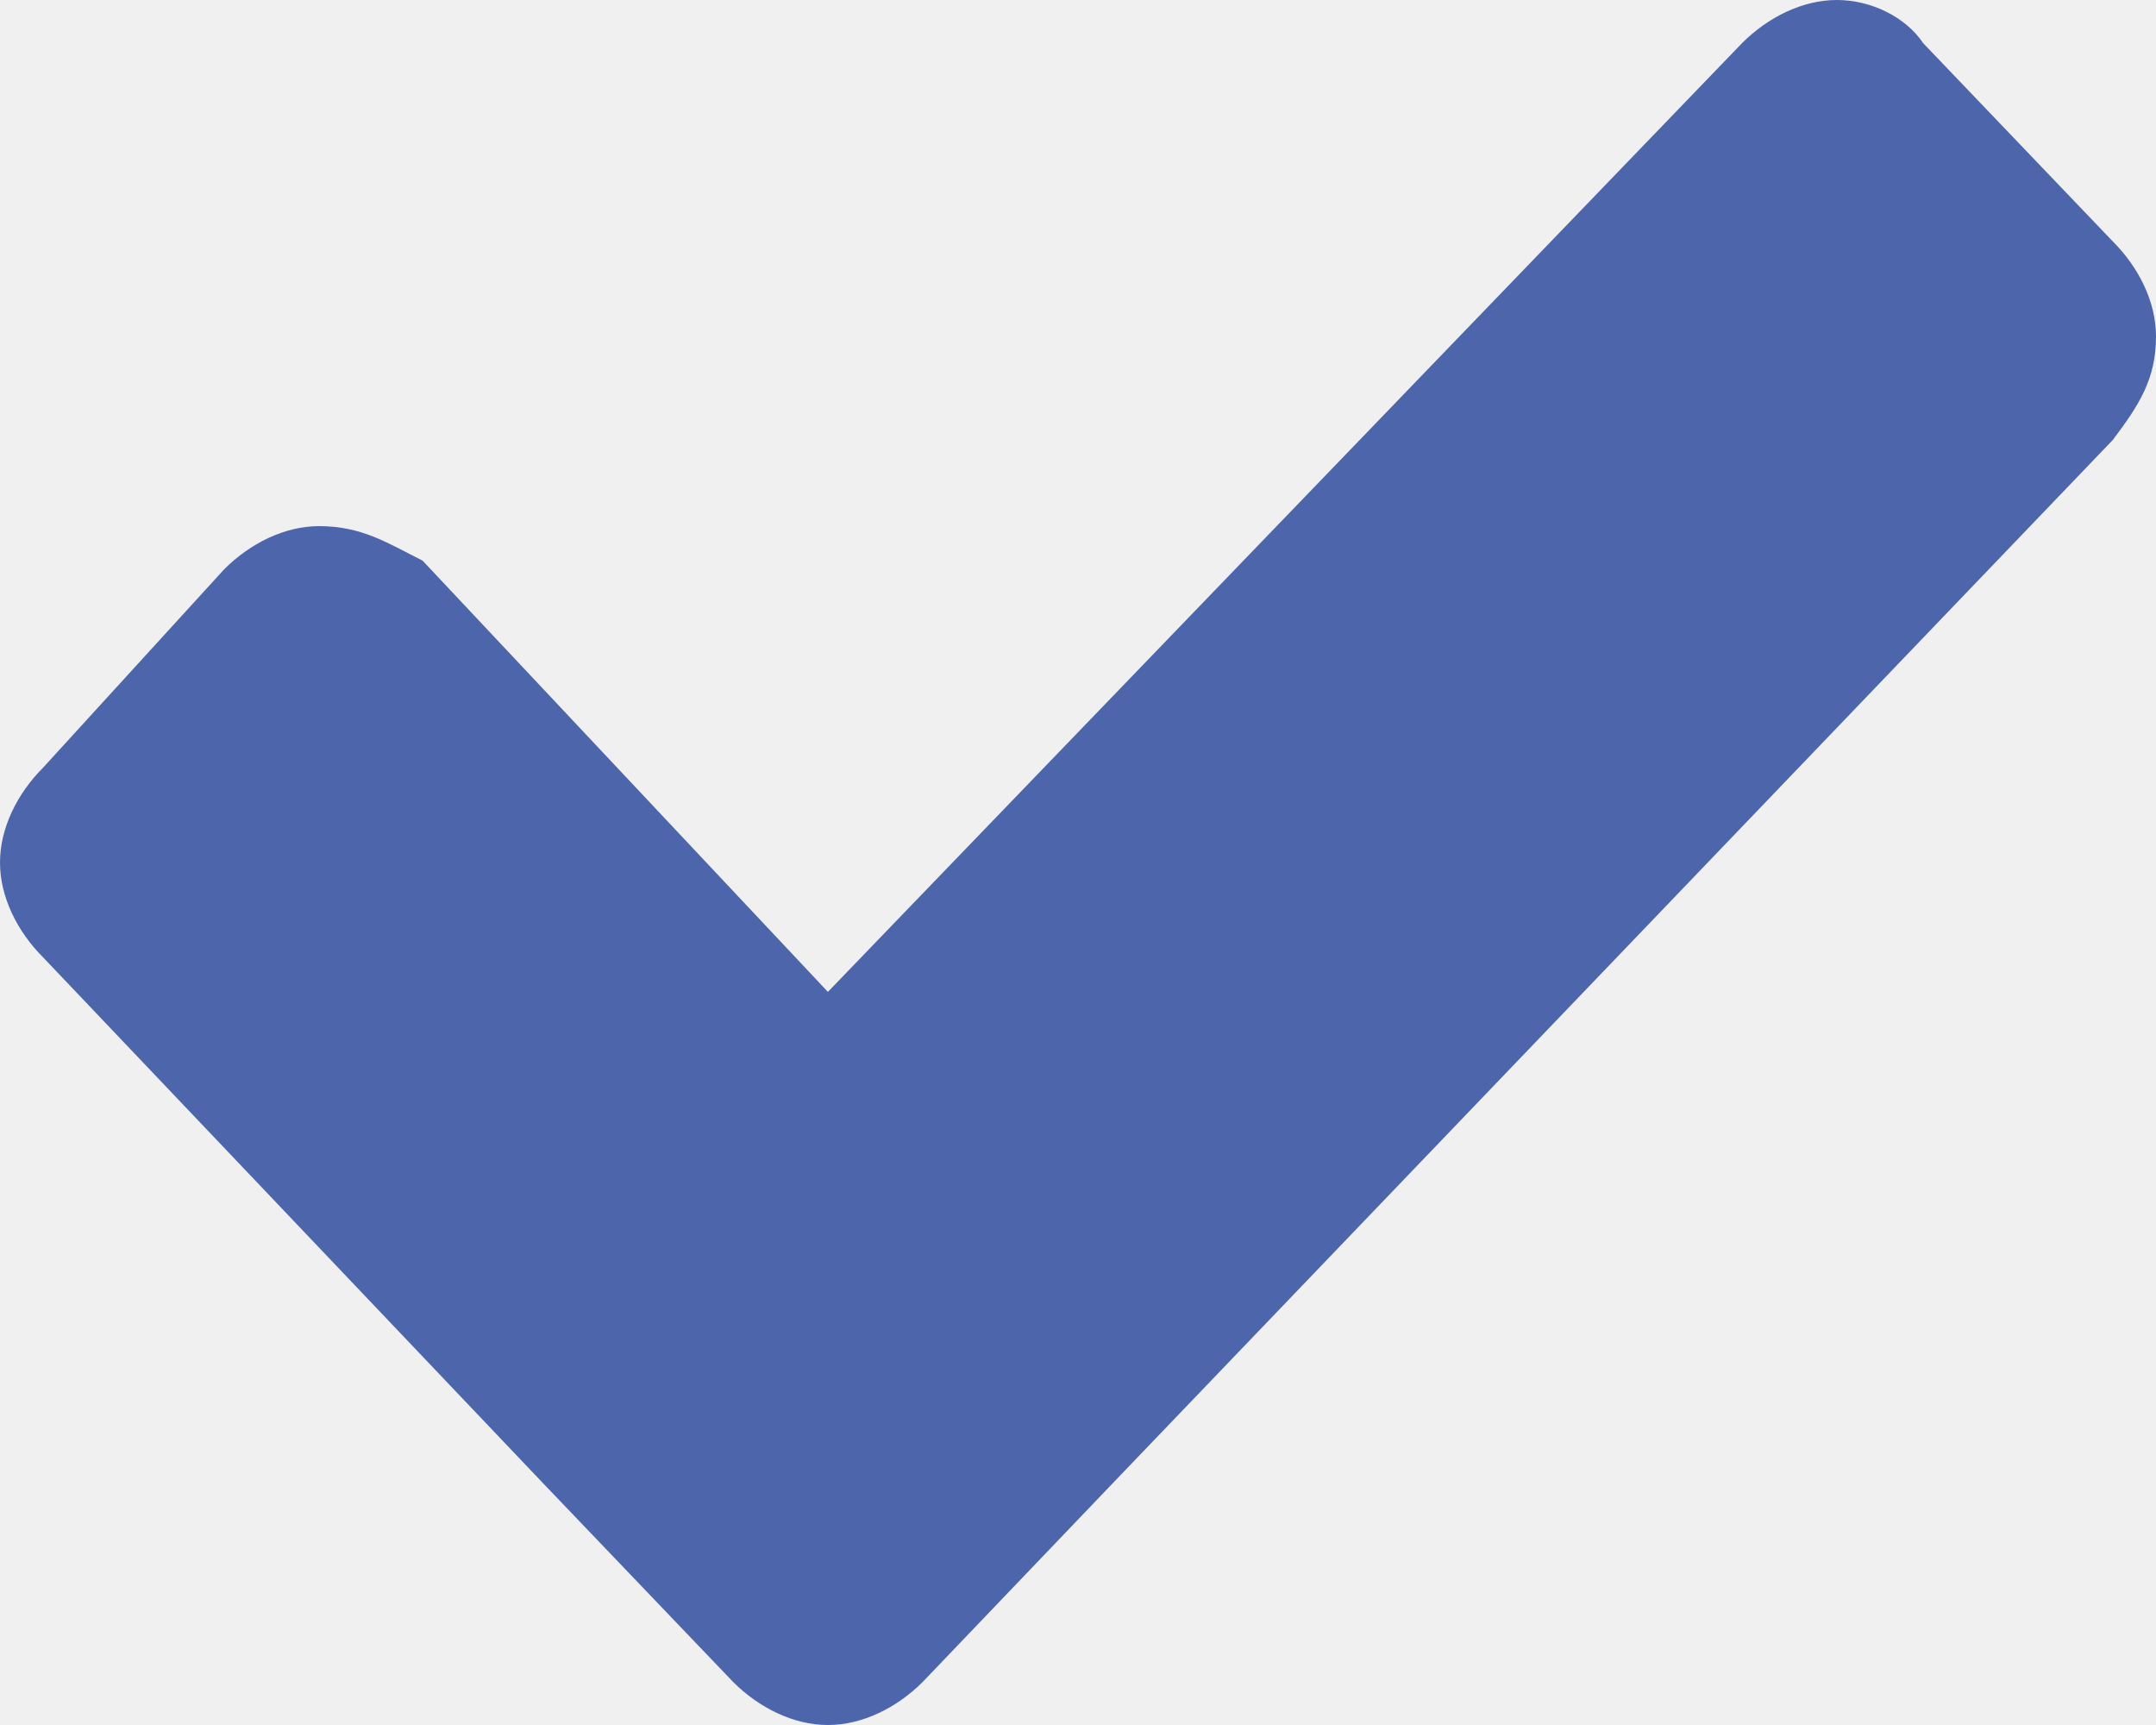
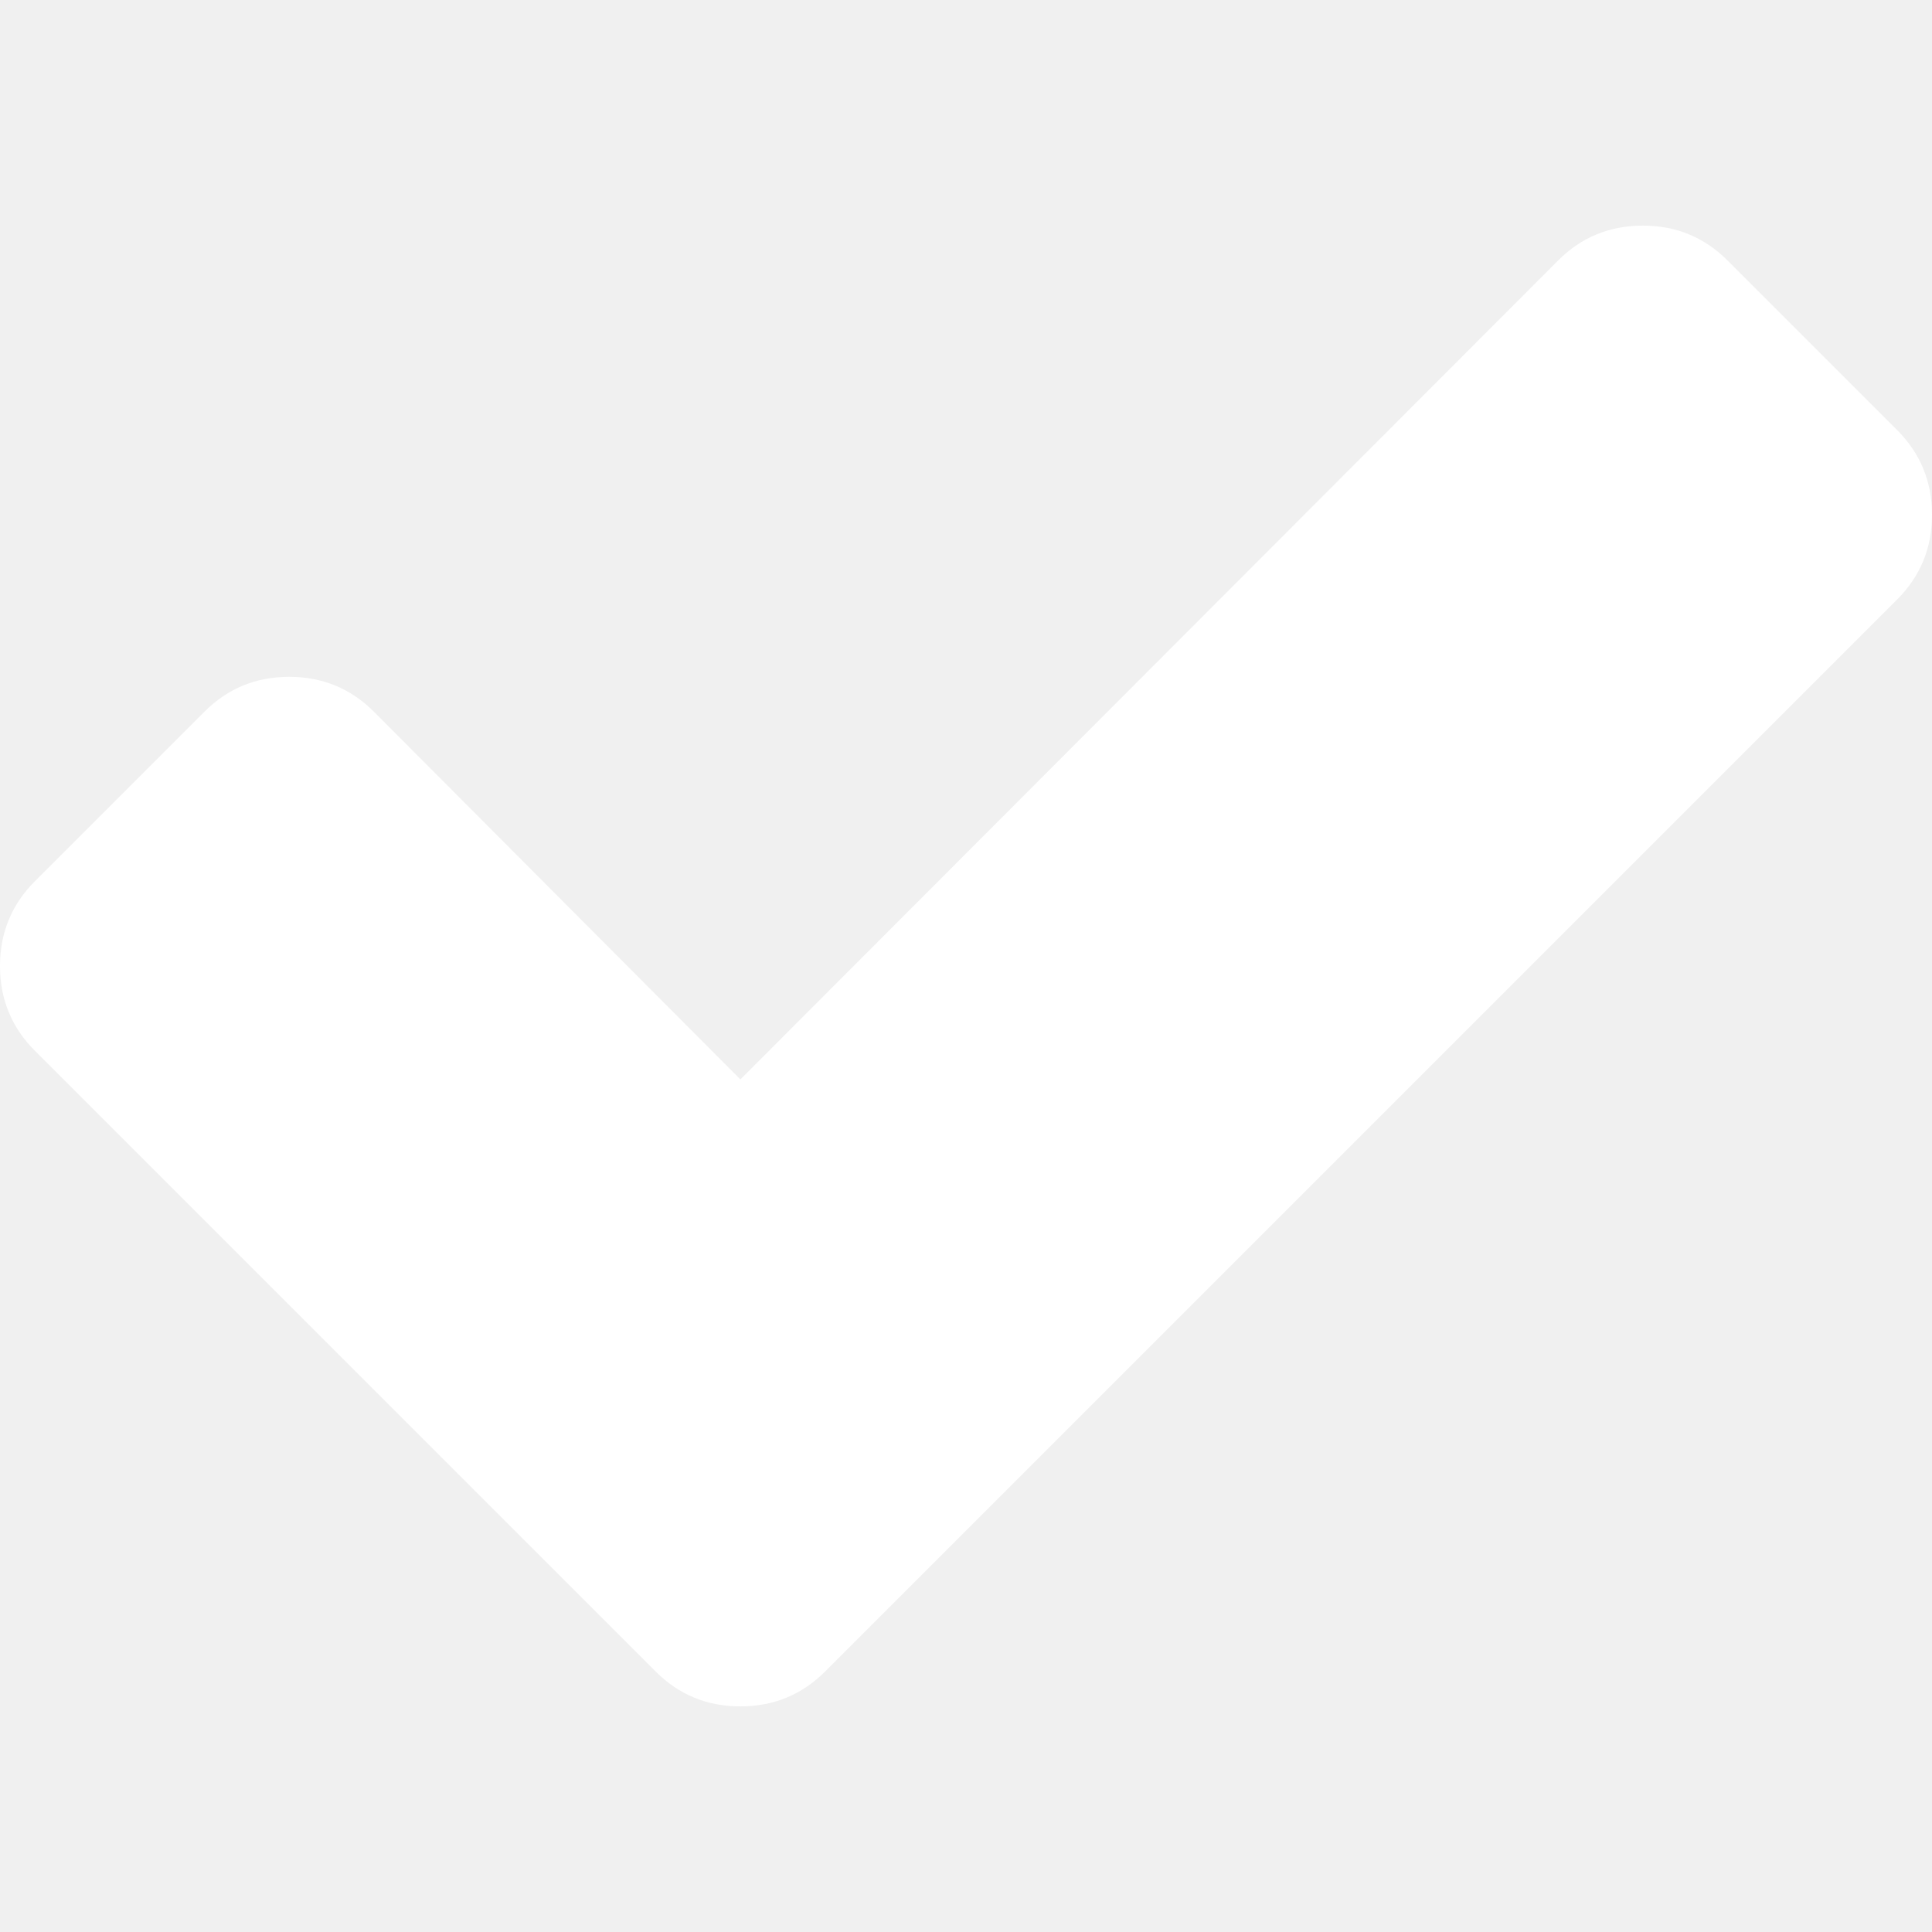
- <svg xmlns="http://www.w3.org/2000/svg" id="Слой_1" viewBox="0 0 25 20">
-   <style>.st0{fill:#4d65ab}</style>
-   <g id="XMLID_2_">
-     <path id="XMLID_3_" class="st0" d="M24.5 2.8L22.3.5c-.2-.3-.6-.5-1-.5s-.8.2-1.1.5l-10.6 11-4.7-5c-.4-.2-.7-.4-1.2-.4-.4 0-.8.2-1.1.5L.5 8.9c-.3.3-.5.7-.5 1.1 0 .4.2.8.5 1.1l5.8 6.1 2.2 2.3c.3.3.7.5 1.1.5.4 0 .8-.2 1.1-.5l2.2-2.3L24.5 5.1c.3-.4.5-.7.5-1.2 0-.4-.2-.8-.5-1.1z" />
-   </g>
+ <svg xmlns="http://www.w3.org/2000/svg" width="442.533" height="442.533" viewBox="0 0 442.533 442.533">
+   <path fill="#fff" d="M434.539 98.499l-38.828-38.828c-5.324-5.328-11.799-7.993-19.41-7.993-7.618 0-14.093 2.665-19.417 7.993L169.59 247.248l-83.939-84.225c-5.33-5.33-11.801-7.992-19.412-7.992-7.616 0-14.087 2.662-19.417 7.992L7.994 201.852C2.664 207.181 0 213.654 0 221.269c0 7.609 2.664 14.088 7.994 19.416l103.351 103.349 38.831 38.828c5.327 5.332 11.8 7.994 19.414 7.994 7.611 0 14.084-2.669 19.414-7.994l38.83-38.828L434.539 137.33c5.325-5.33 7.994-11.802 7.994-19.417.004-7.611-2.669-14.084-7.994-19.414z" />
</svg>
